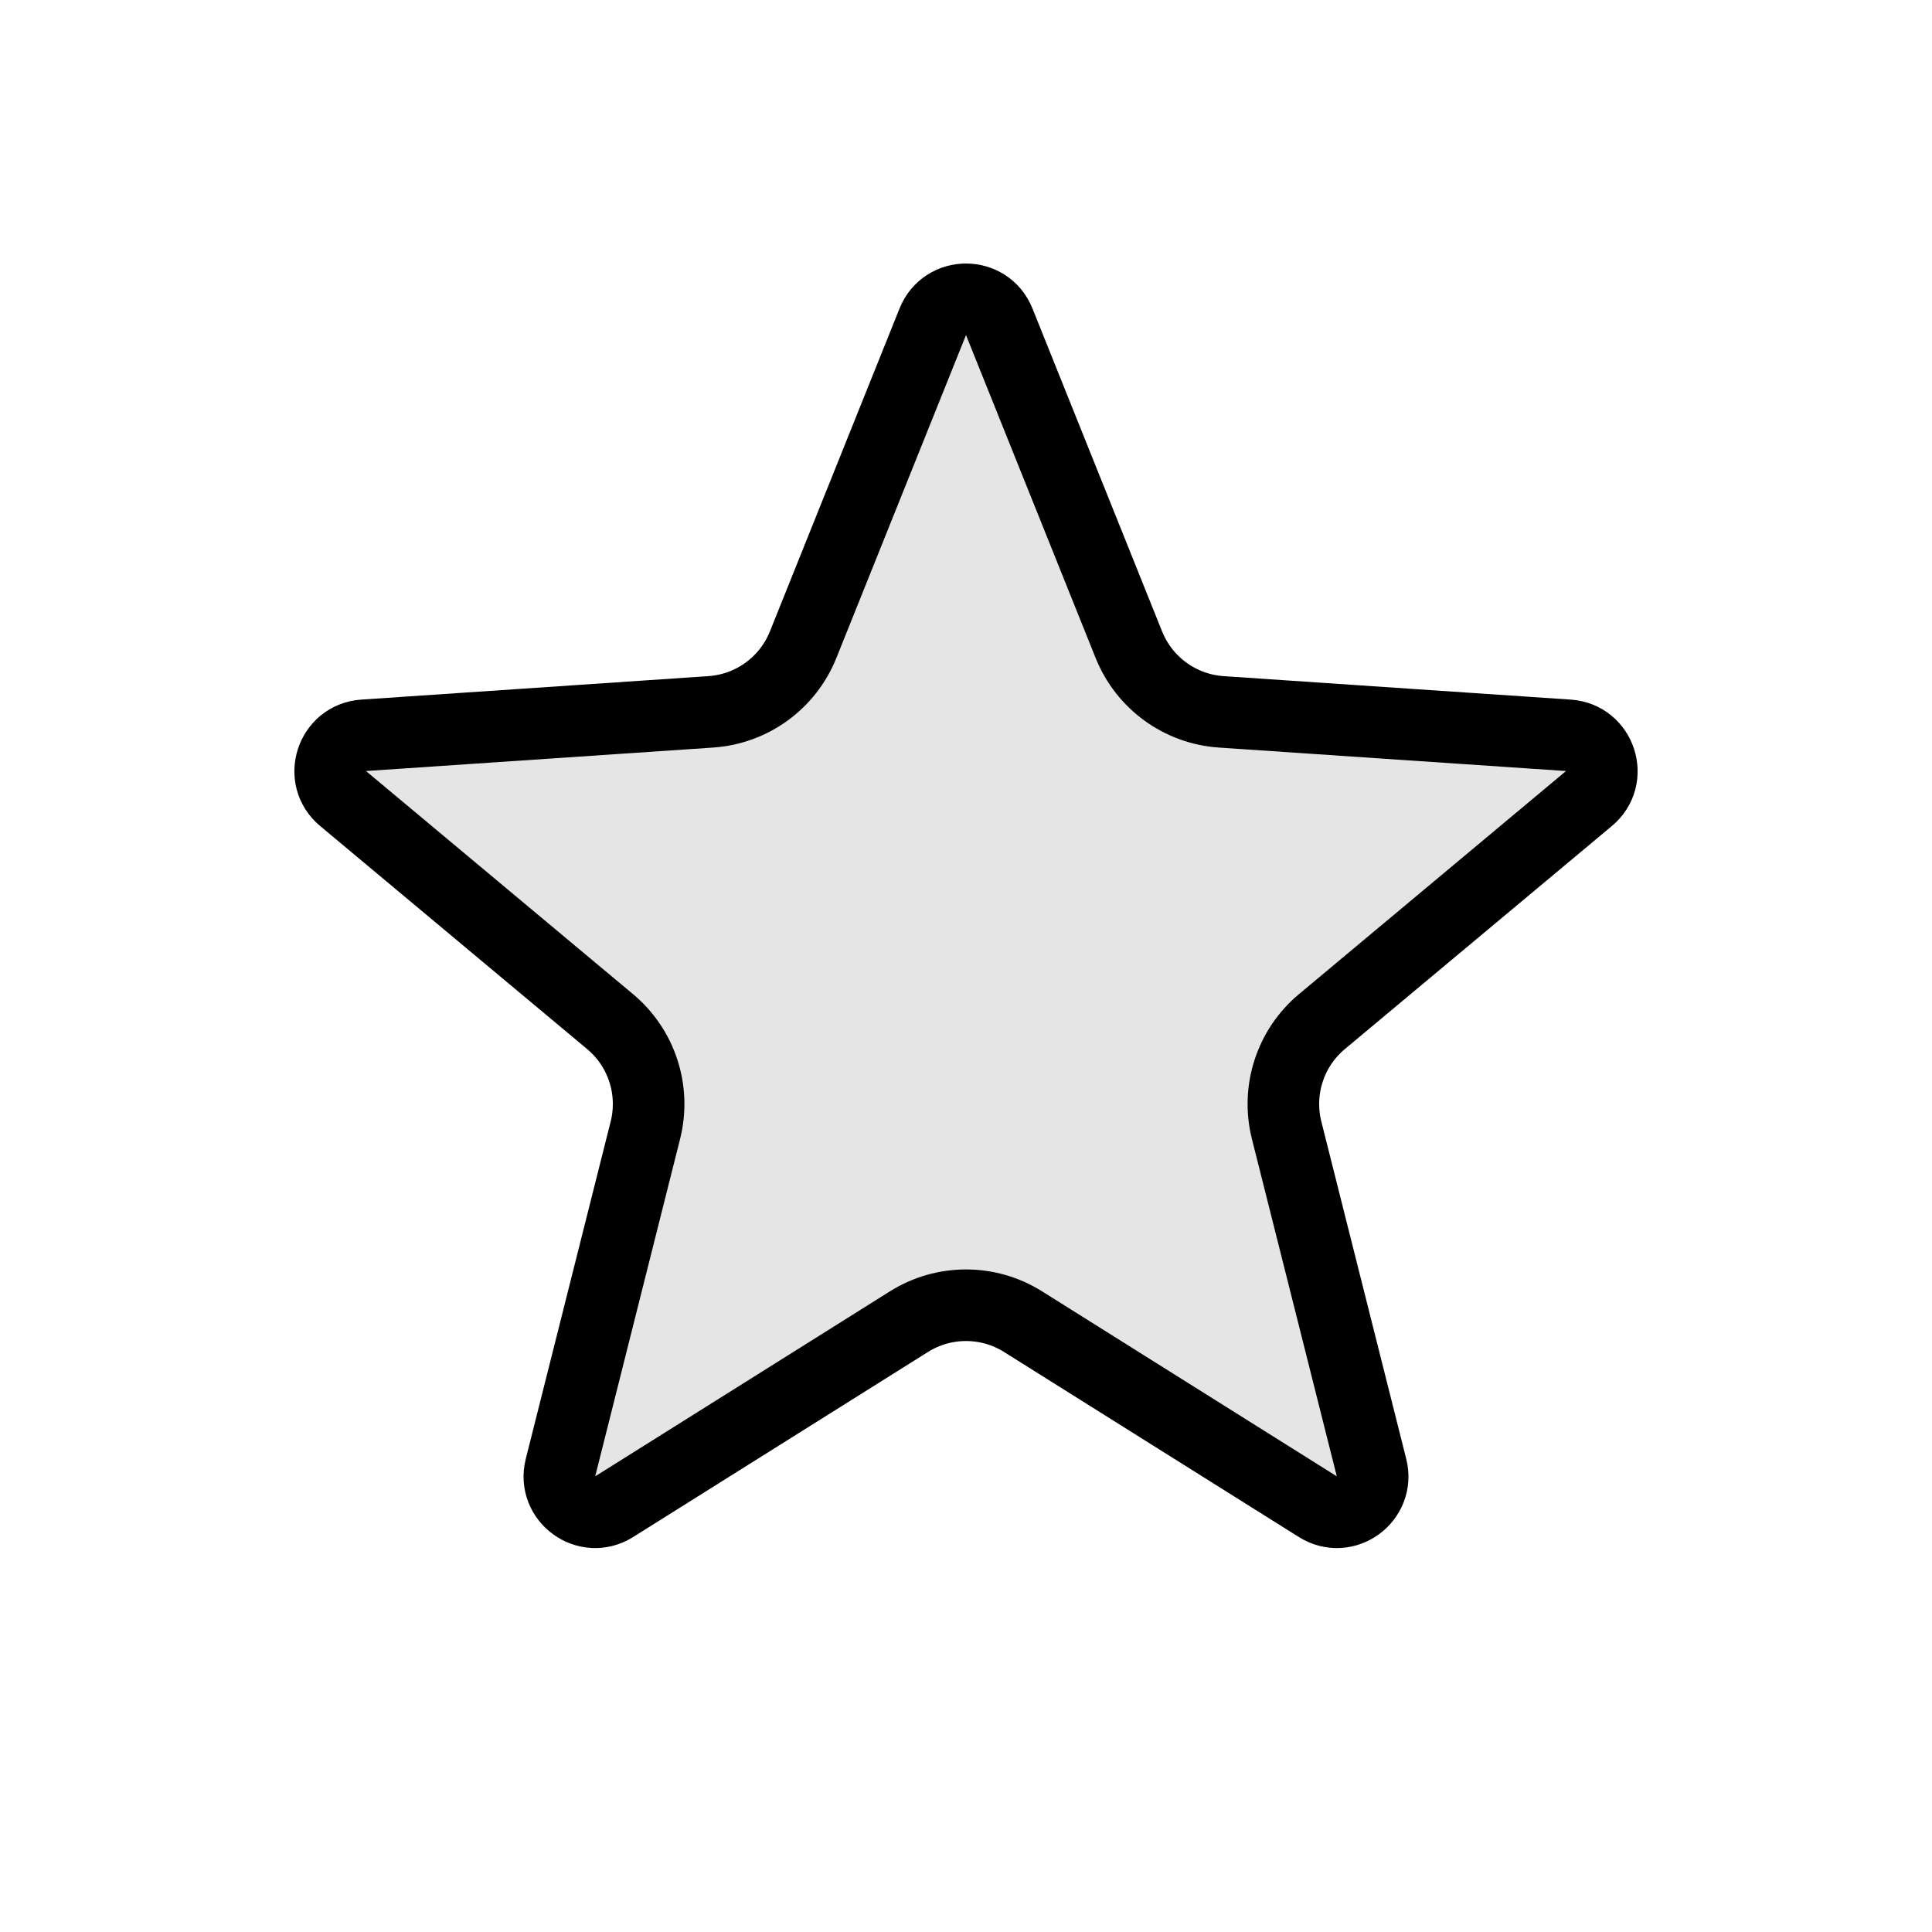
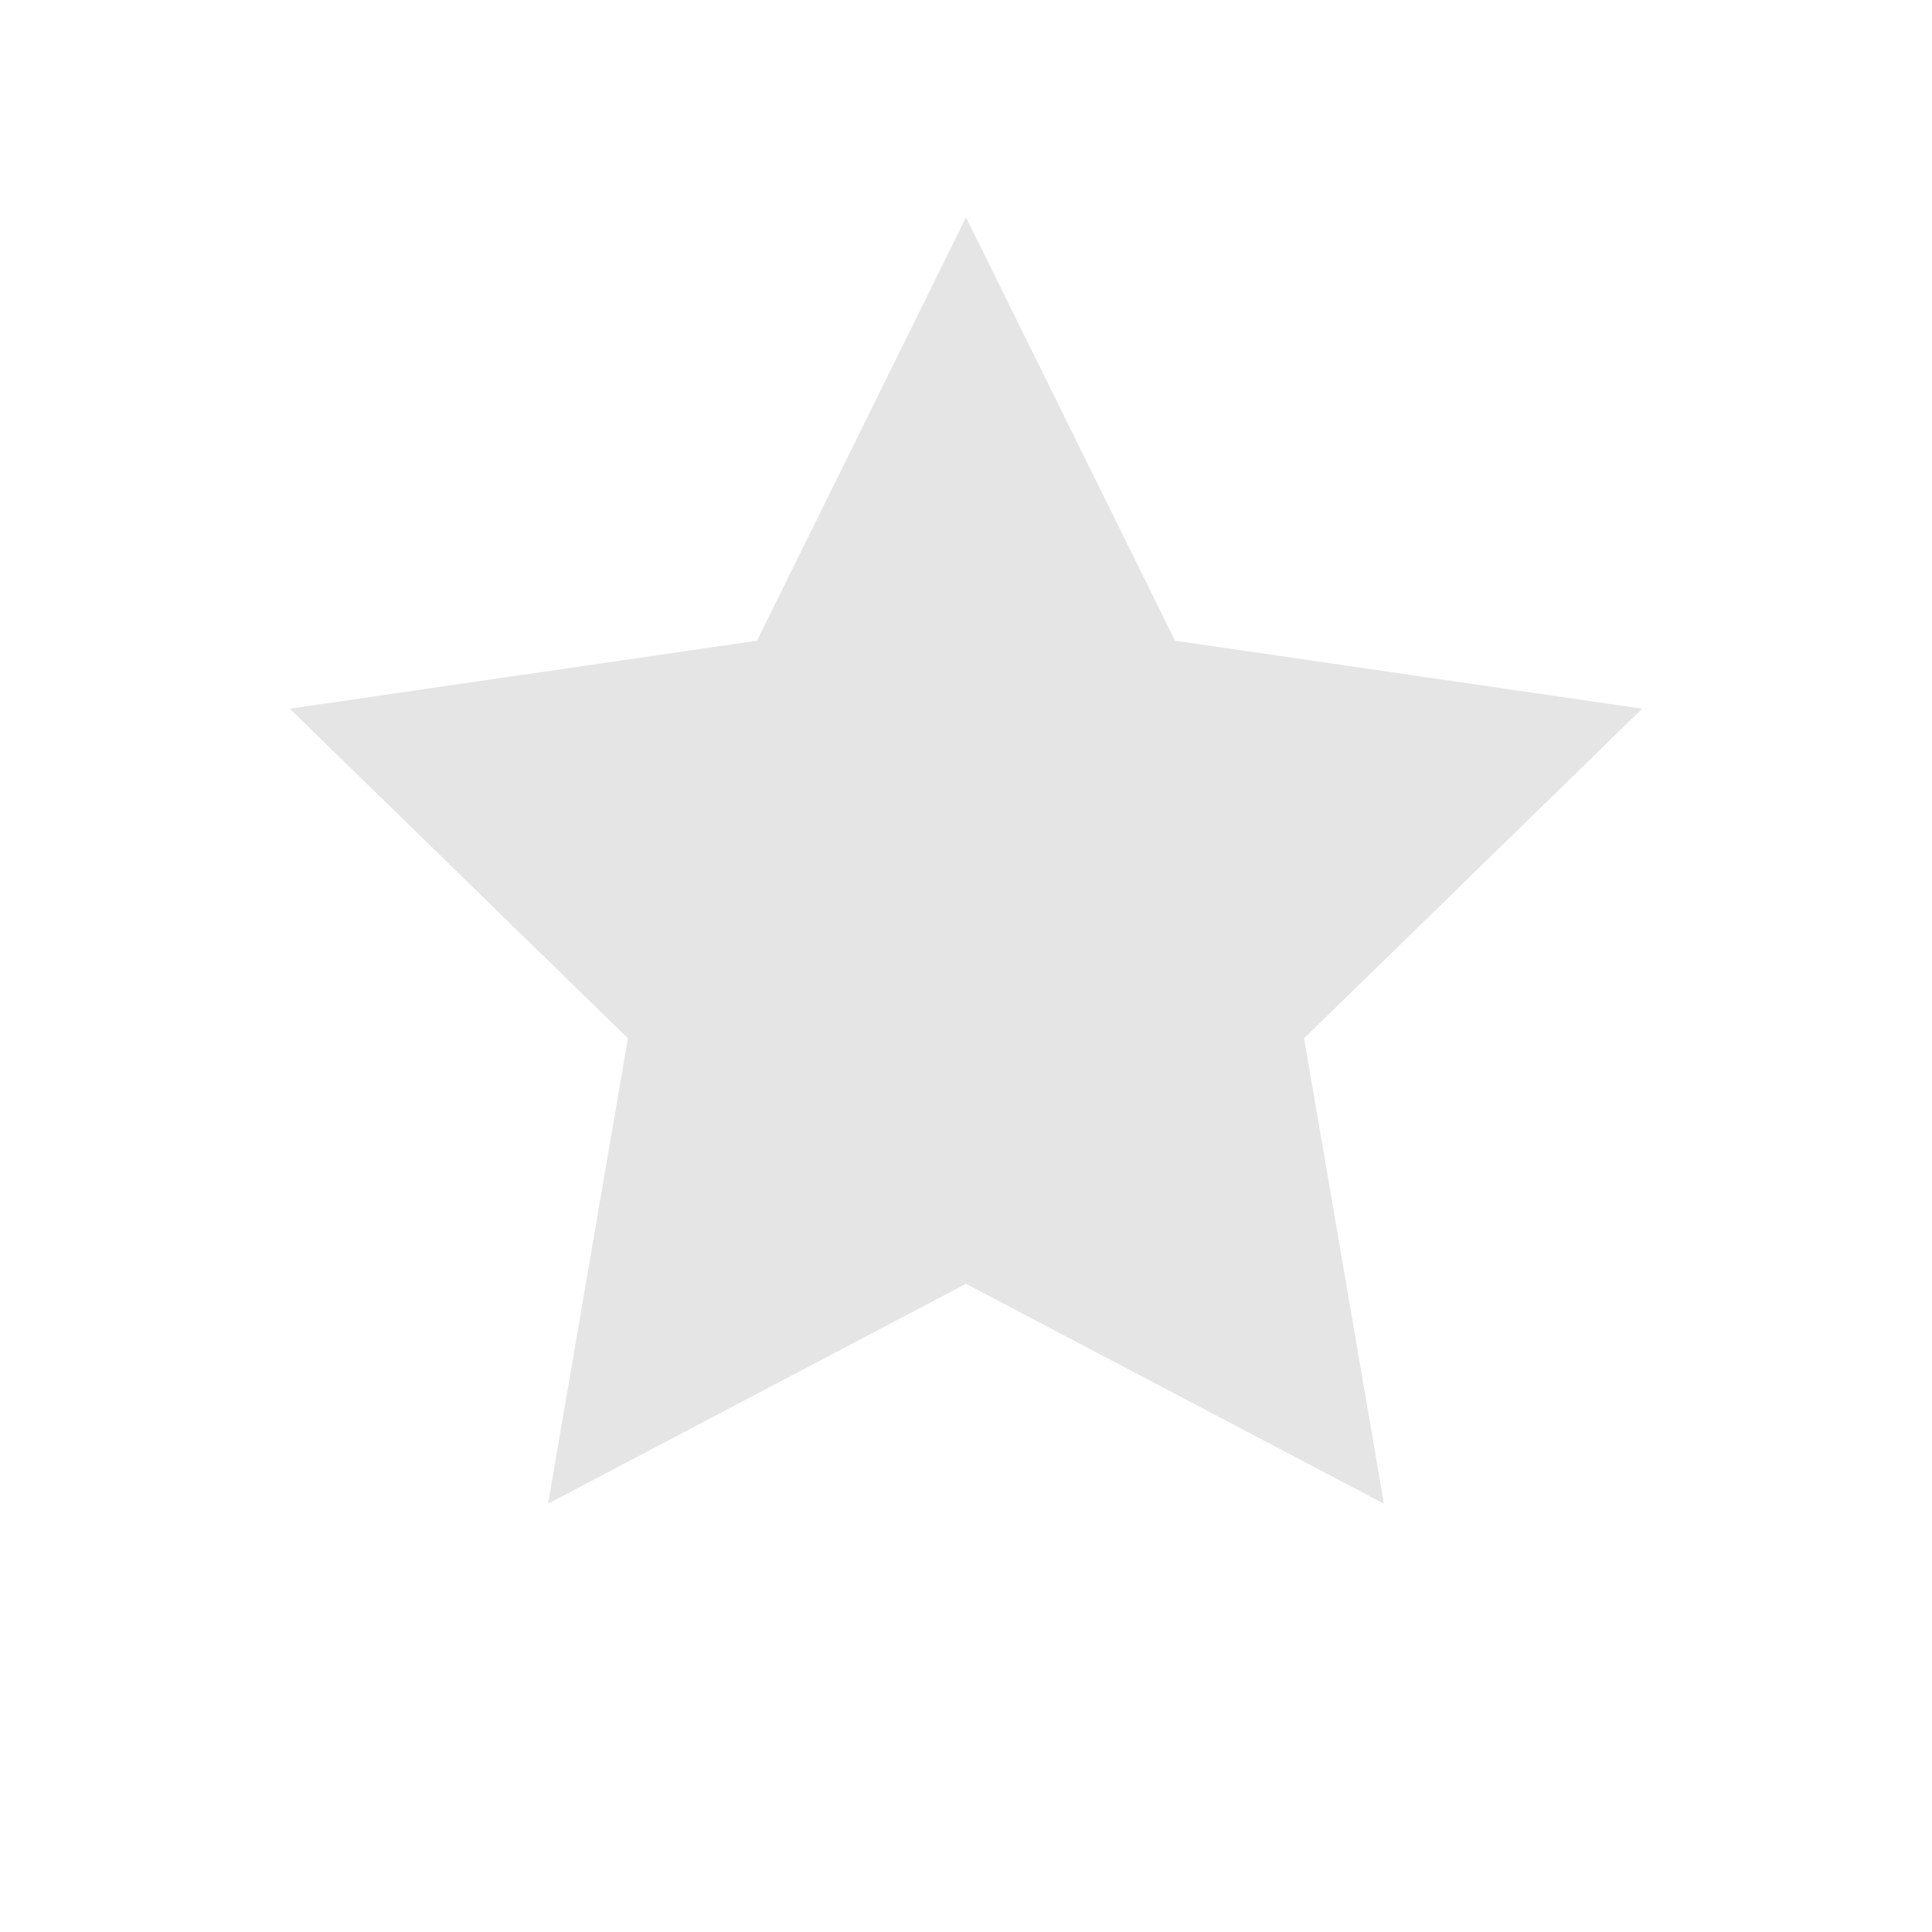
- <svg xmlns="http://www.w3.org/2000/svg" width="20" height="20" viewBox="0 0 20 20" fill="none">
-   <path d="M10.344 3.331L11.686 6.674C11.845 7.07 12.216 7.34 12.642 7.369L16.236 7.612C16.569 7.635 16.705 8.052 16.449 8.266L13.684 10.576C13.357 10.849 13.215 11.286 13.319 11.7L14.198 15.193C14.279 15.517 13.925 15.775 13.642 15.597L10.591 13.682C10.23 13.455 9.77 13.455 9.409 13.682L6.358 15.597C6.076 15.775 5.721 15.517 5.802 15.193L6.681 11.7C6.785 11.286 6.643 10.849 6.316 10.576L3.551 8.266C3.295 8.052 3.431 7.635 3.764 7.612L7.358 7.369C7.784 7.34 8.155 7.07 8.314 6.674L9.656 3.331C9.781 3.021 10.219 3.021 10.344 3.331Z" fill="#E5E5E5" stroke="black" stroke-width="0.741" />
+ <svg xmlns="http://www.w3.org/2000/svg" width="16" height="16" viewBox="0 0 16 16" fill="none">
+   <path d="M8 1.8L9.731 5.306L13.6 5.869L10.8 8.599L11.461 12.453L8 10.632L4.539 12.453L5.2 8.599L2.4 5.869L6.269 5.306L8 1.8Z" fill="#E5E5E5" />
</svg>
